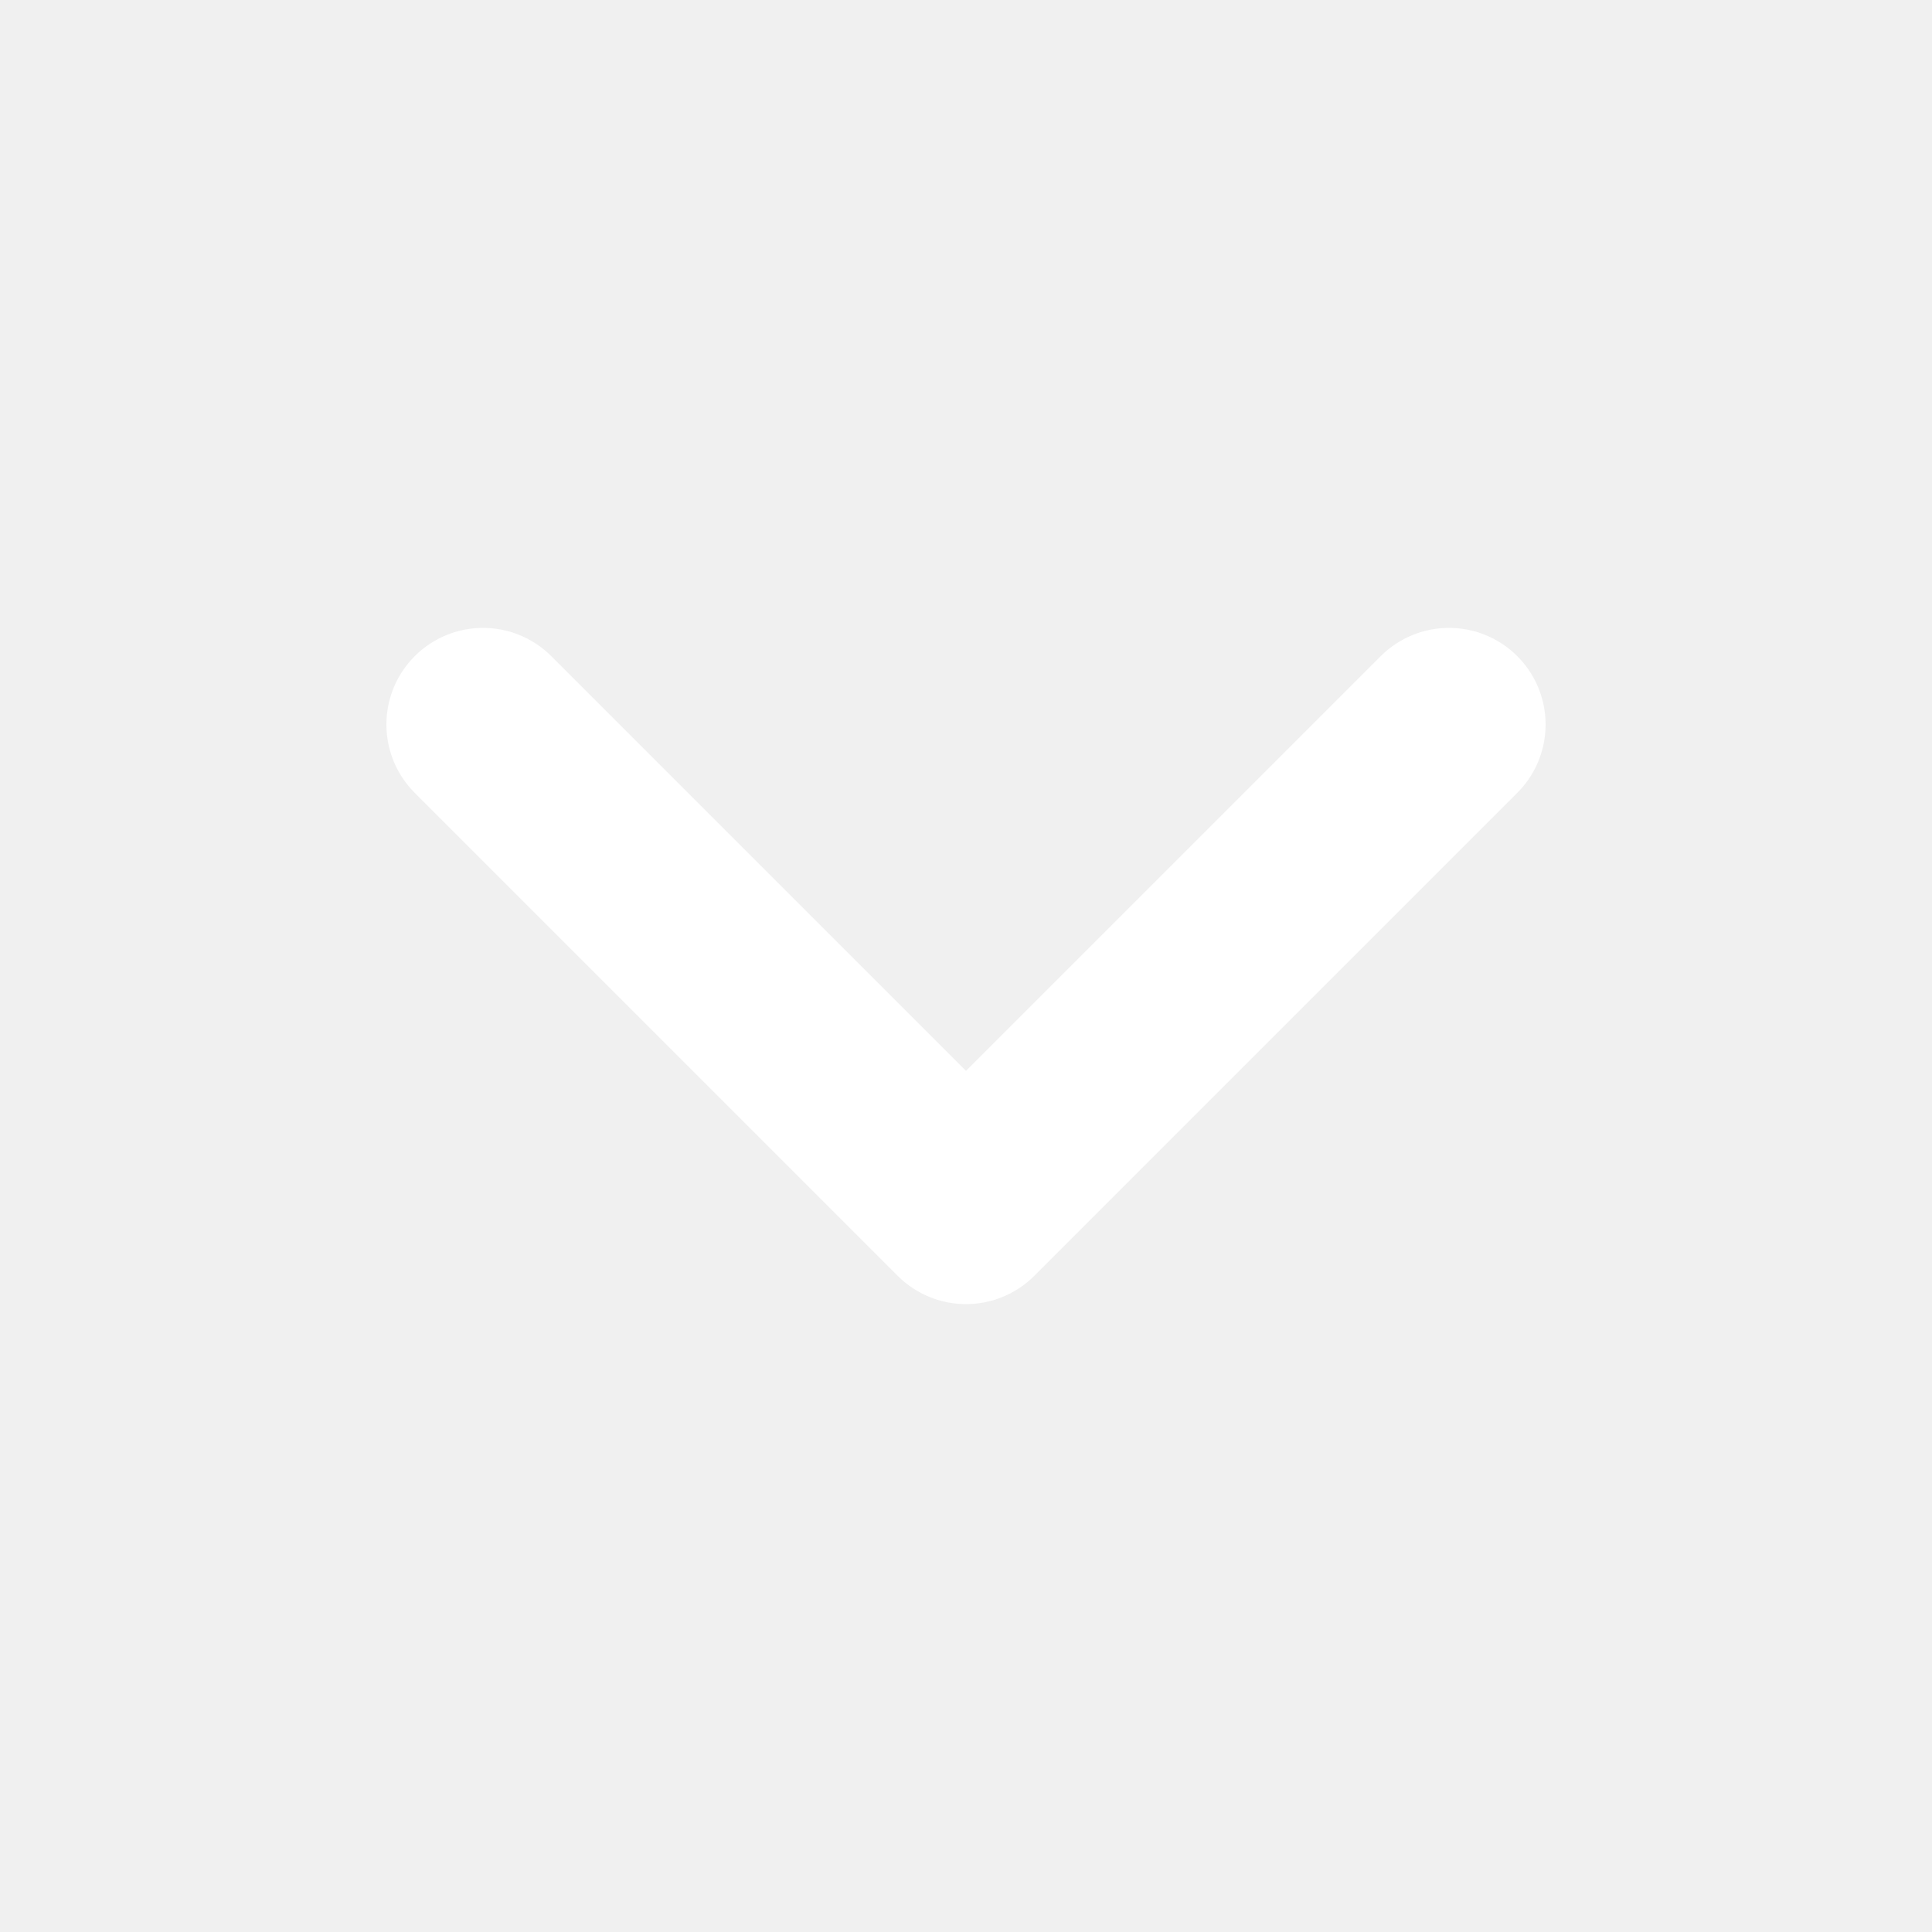
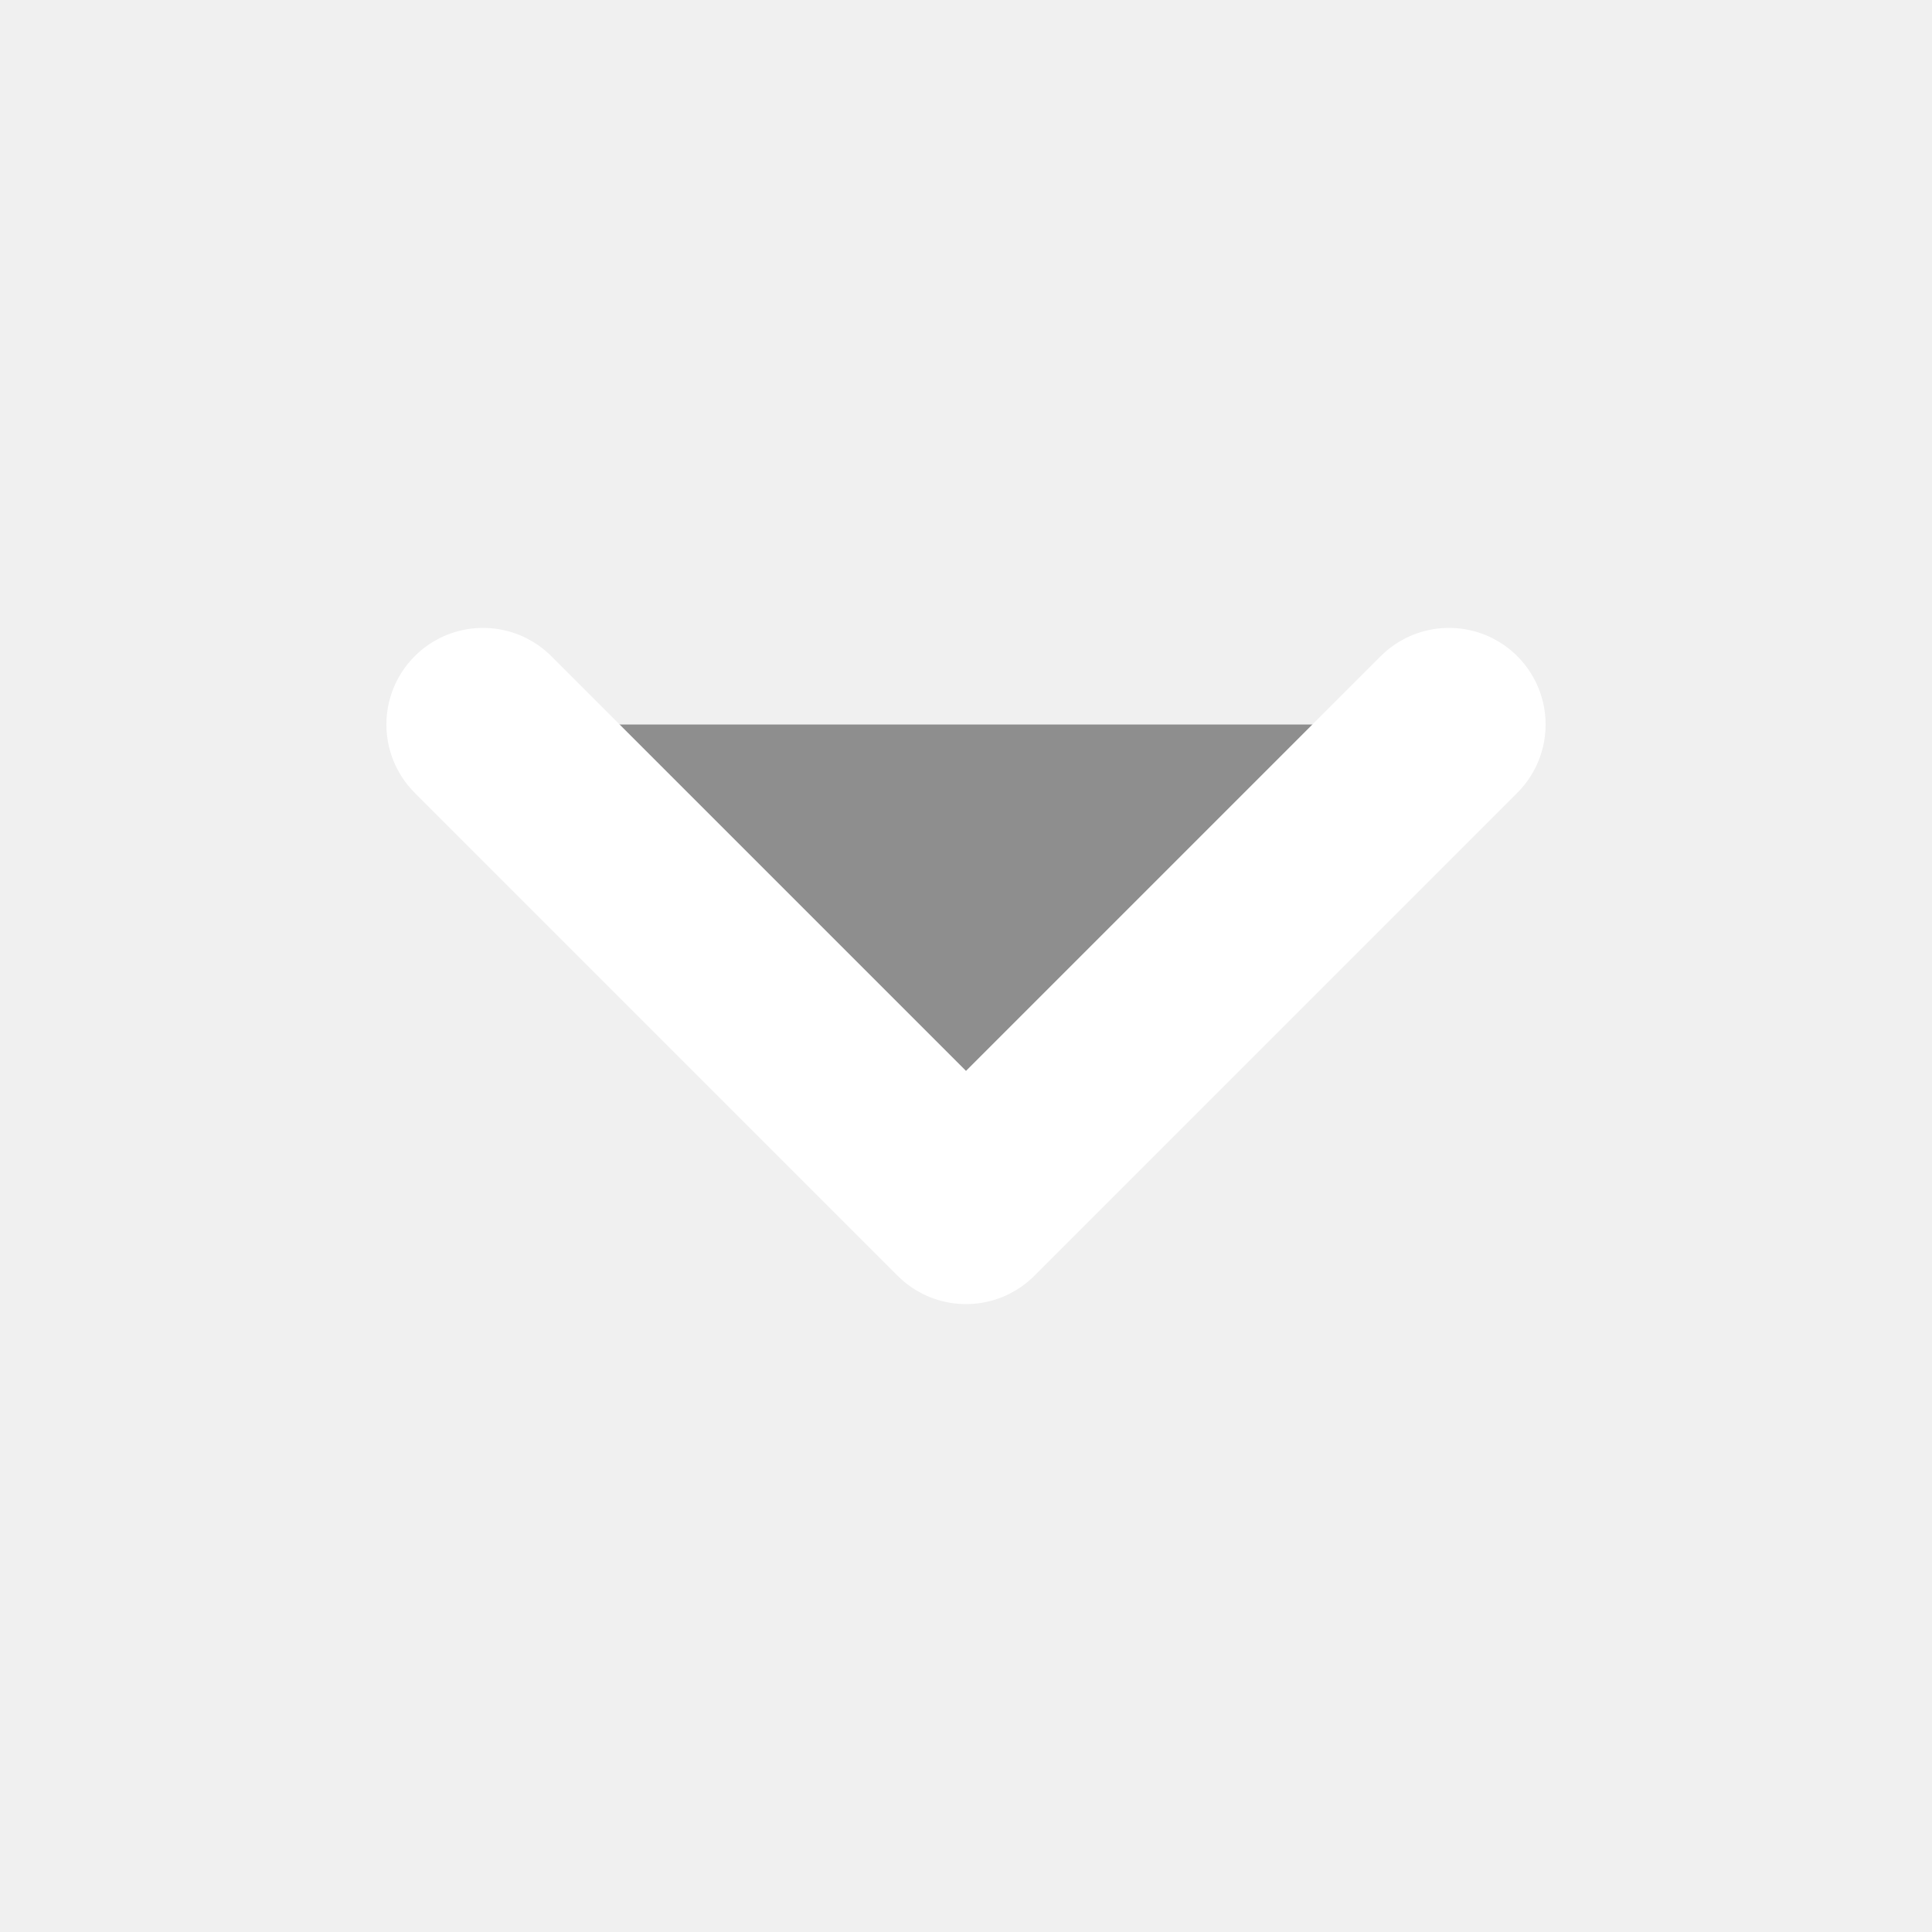
- <svg xmlns="http://www.w3.org/2000/svg" width="20" height="20" viewBox="0 0 20 20" fill="none">
+ <svg xmlns="http://www.w3.org/2000/svg" width="20" height="20" viewBox="0 0 20 20" fill="#8E8E8E">
  <path d="M5 7.5L10 12.5L15 7.5" stroke="white" stroke-width="2" stroke-linecap="round" stroke-linejoin="round" />
</svg>
